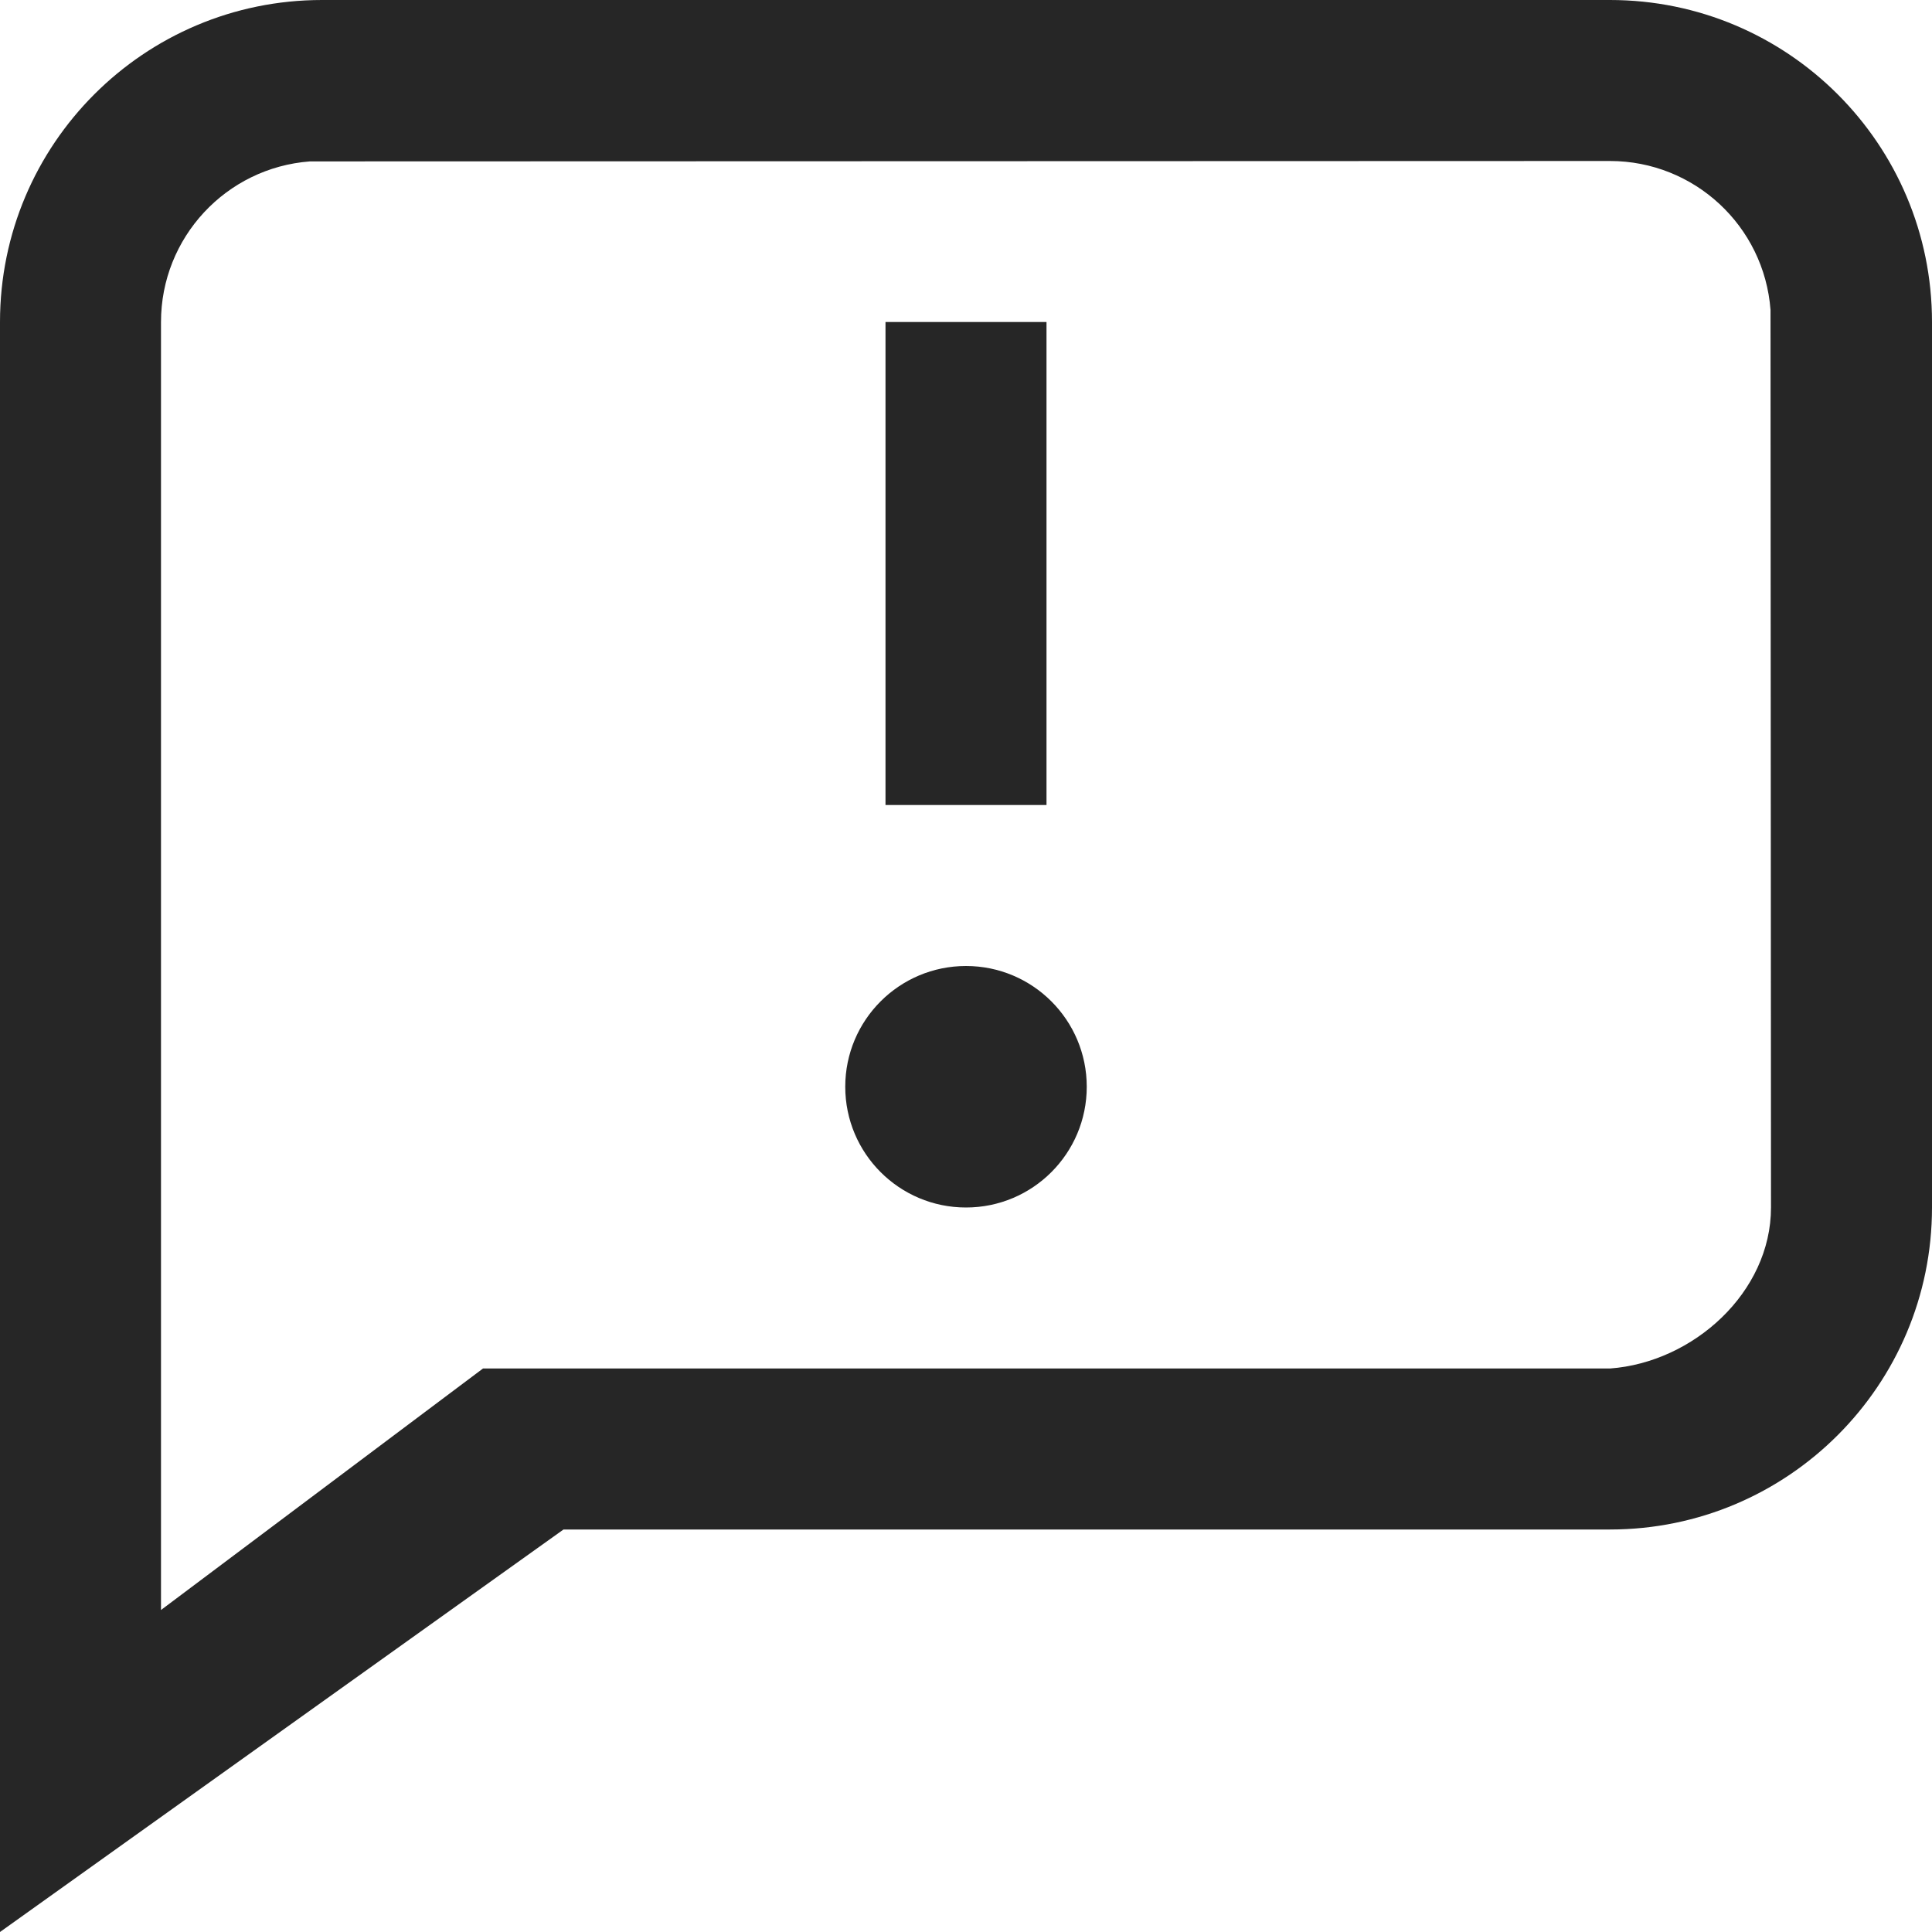
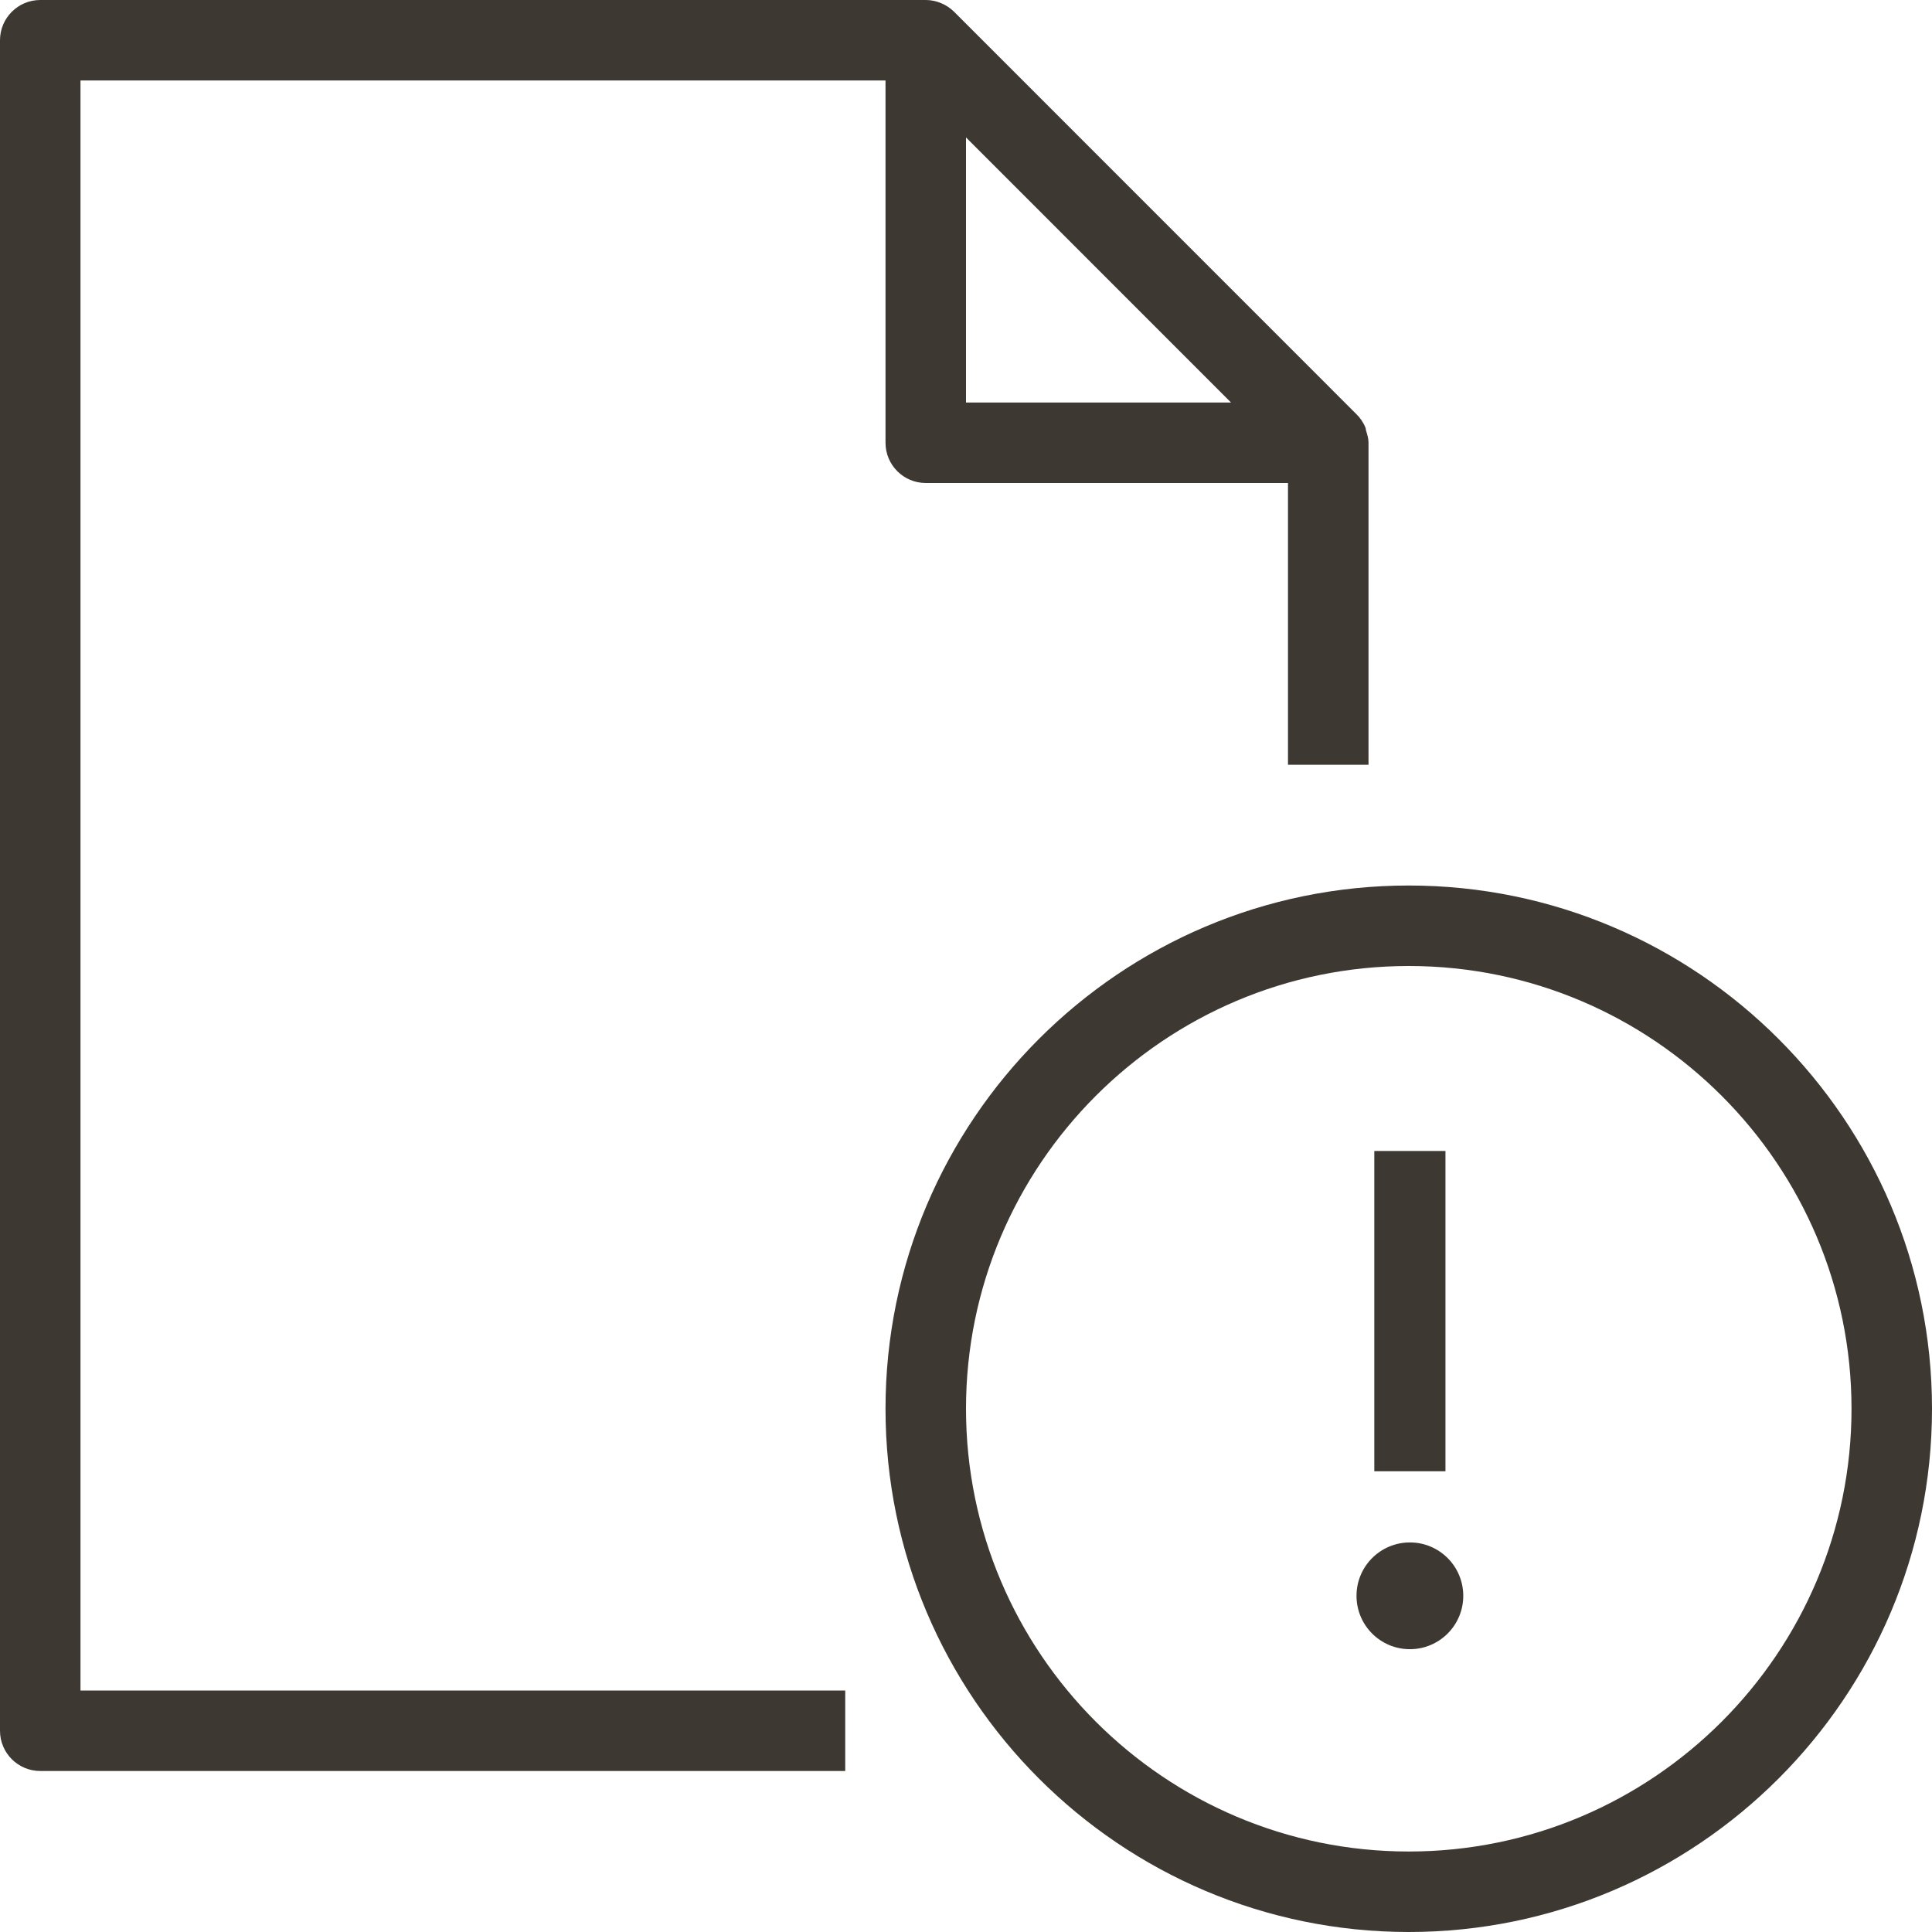
- <svg xmlns="http://www.w3.org/2000/svg" width="1em" height="1em" viewBox="0 0 24 24" fill="none">
-   <path fill-rule="evenodd" clip-rule="evenodd" d="M0 4a4 4 0 014-4h16a4 4 0 014 4v11a4 4 0 01-4 4H7l-7 5V4zm21.994-.15A2 2 0 0020 2l-16.15.005A2 2 0 002 4v16l4-3h14c1.035-.076 2-.946 2-2l-.006-11.15zM10.5 13.5a1.5 1.5 0 113 0 1.5 1.5 0 01-3 0zM11 4h2v6h-2V4z" fill="#262626" />
+ <svg xmlns="http://www.w3.org/2000/svg" width="47" height="47" viewBox="0 0 47 47" fill="none">
+   <path fill-rule="evenodd" clip-rule="evenodd" d="M1.958 1.958H21.542V10.771C21.542 11.311 21.98 11.75 22.521 11.75H31.333V18.604H33.292V10.775V10.773V10.771C33.292 10.665 33.262 10.571 33.233 10.477C33.229 10.466 33.228 10.454 33.226 10.442C33.224 10.428 33.223 10.414 33.217 10.401C33.166 10.275 33.088 10.164 32.992 10.07L23.214 0.29C23.124 0.2 23.016 0.127 22.897 0.078C22.779 0.027 22.652 0 22.521 0H0.979C0.439 0 0 0.439 0 0.979V42.104C0 42.645 0.439 43.083 0.979 43.083H20.562V41.125H1.958V1.958ZM23.5 3.343L29.947 9.792H23.5V3.343ZM34.271 21.542C27.252 21.542 21.542 27.252 21.542 34.271C21.542 41.289 27.252 47 34.271 47C41.289 47 47 41.289 47 34.271C47 27.252 41.289 21.542 34.271 21.542ZM34.271 45.042C28.331 45.042 23.5 40.209 23.5 34.271C23.5 28.333 28.331 23.5 34.271 23.5C40.211 23.5 45.042 28.333 45.042 34.271C45.042 40.209 40.211 45.042 34.271 45.042Z" fill="#3E3832" />
+   <path fill-rule="evenodd" clip-rule="evenodd" d="M34.299 37.523C35.016 37.523 35.597 38.104 35.597 38.822C35.597 39.539 35.016 40.12 34.299 40.12C33.581 40.12 33 39.539 33 38.822C33 38.104 33.581 37.523 34.299 37.523Z" fill="#3E3832" />
+   <path fill-rule="evenodd" clip-rule="evenodd" d="M35.164 28V35.792H33.433V28H35.164Z" fill="#3E3832" />
</svg>
